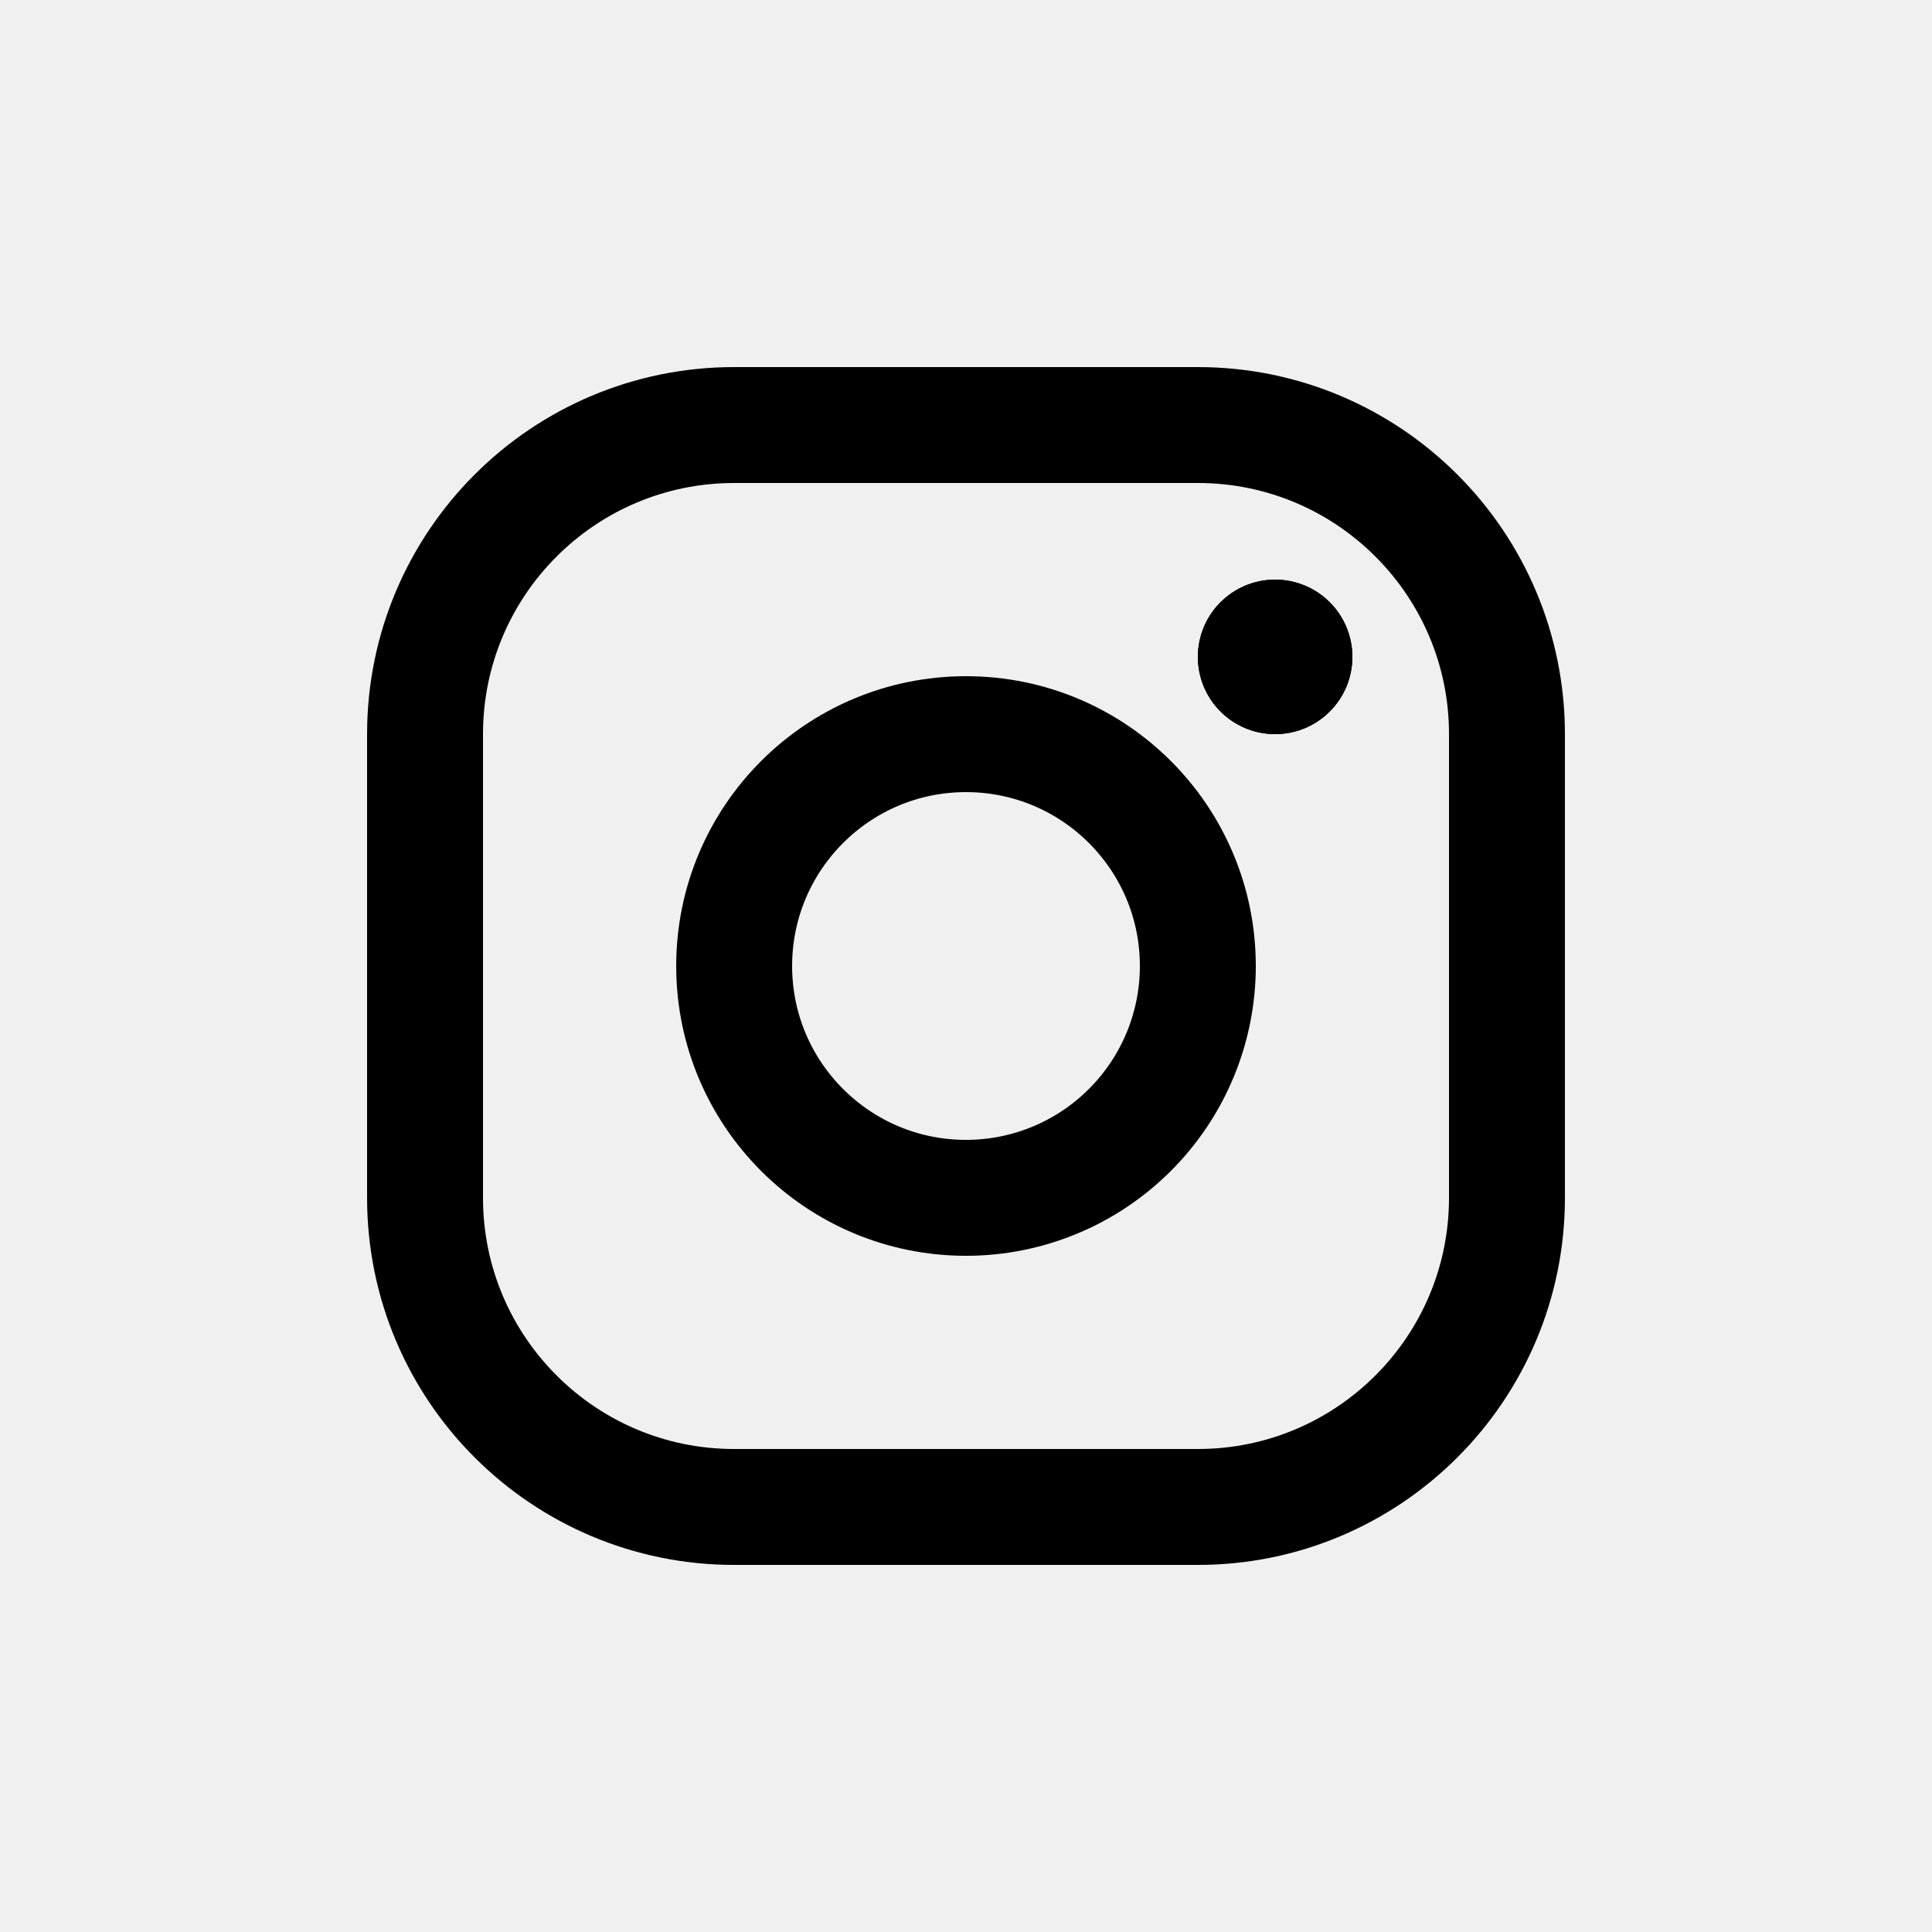
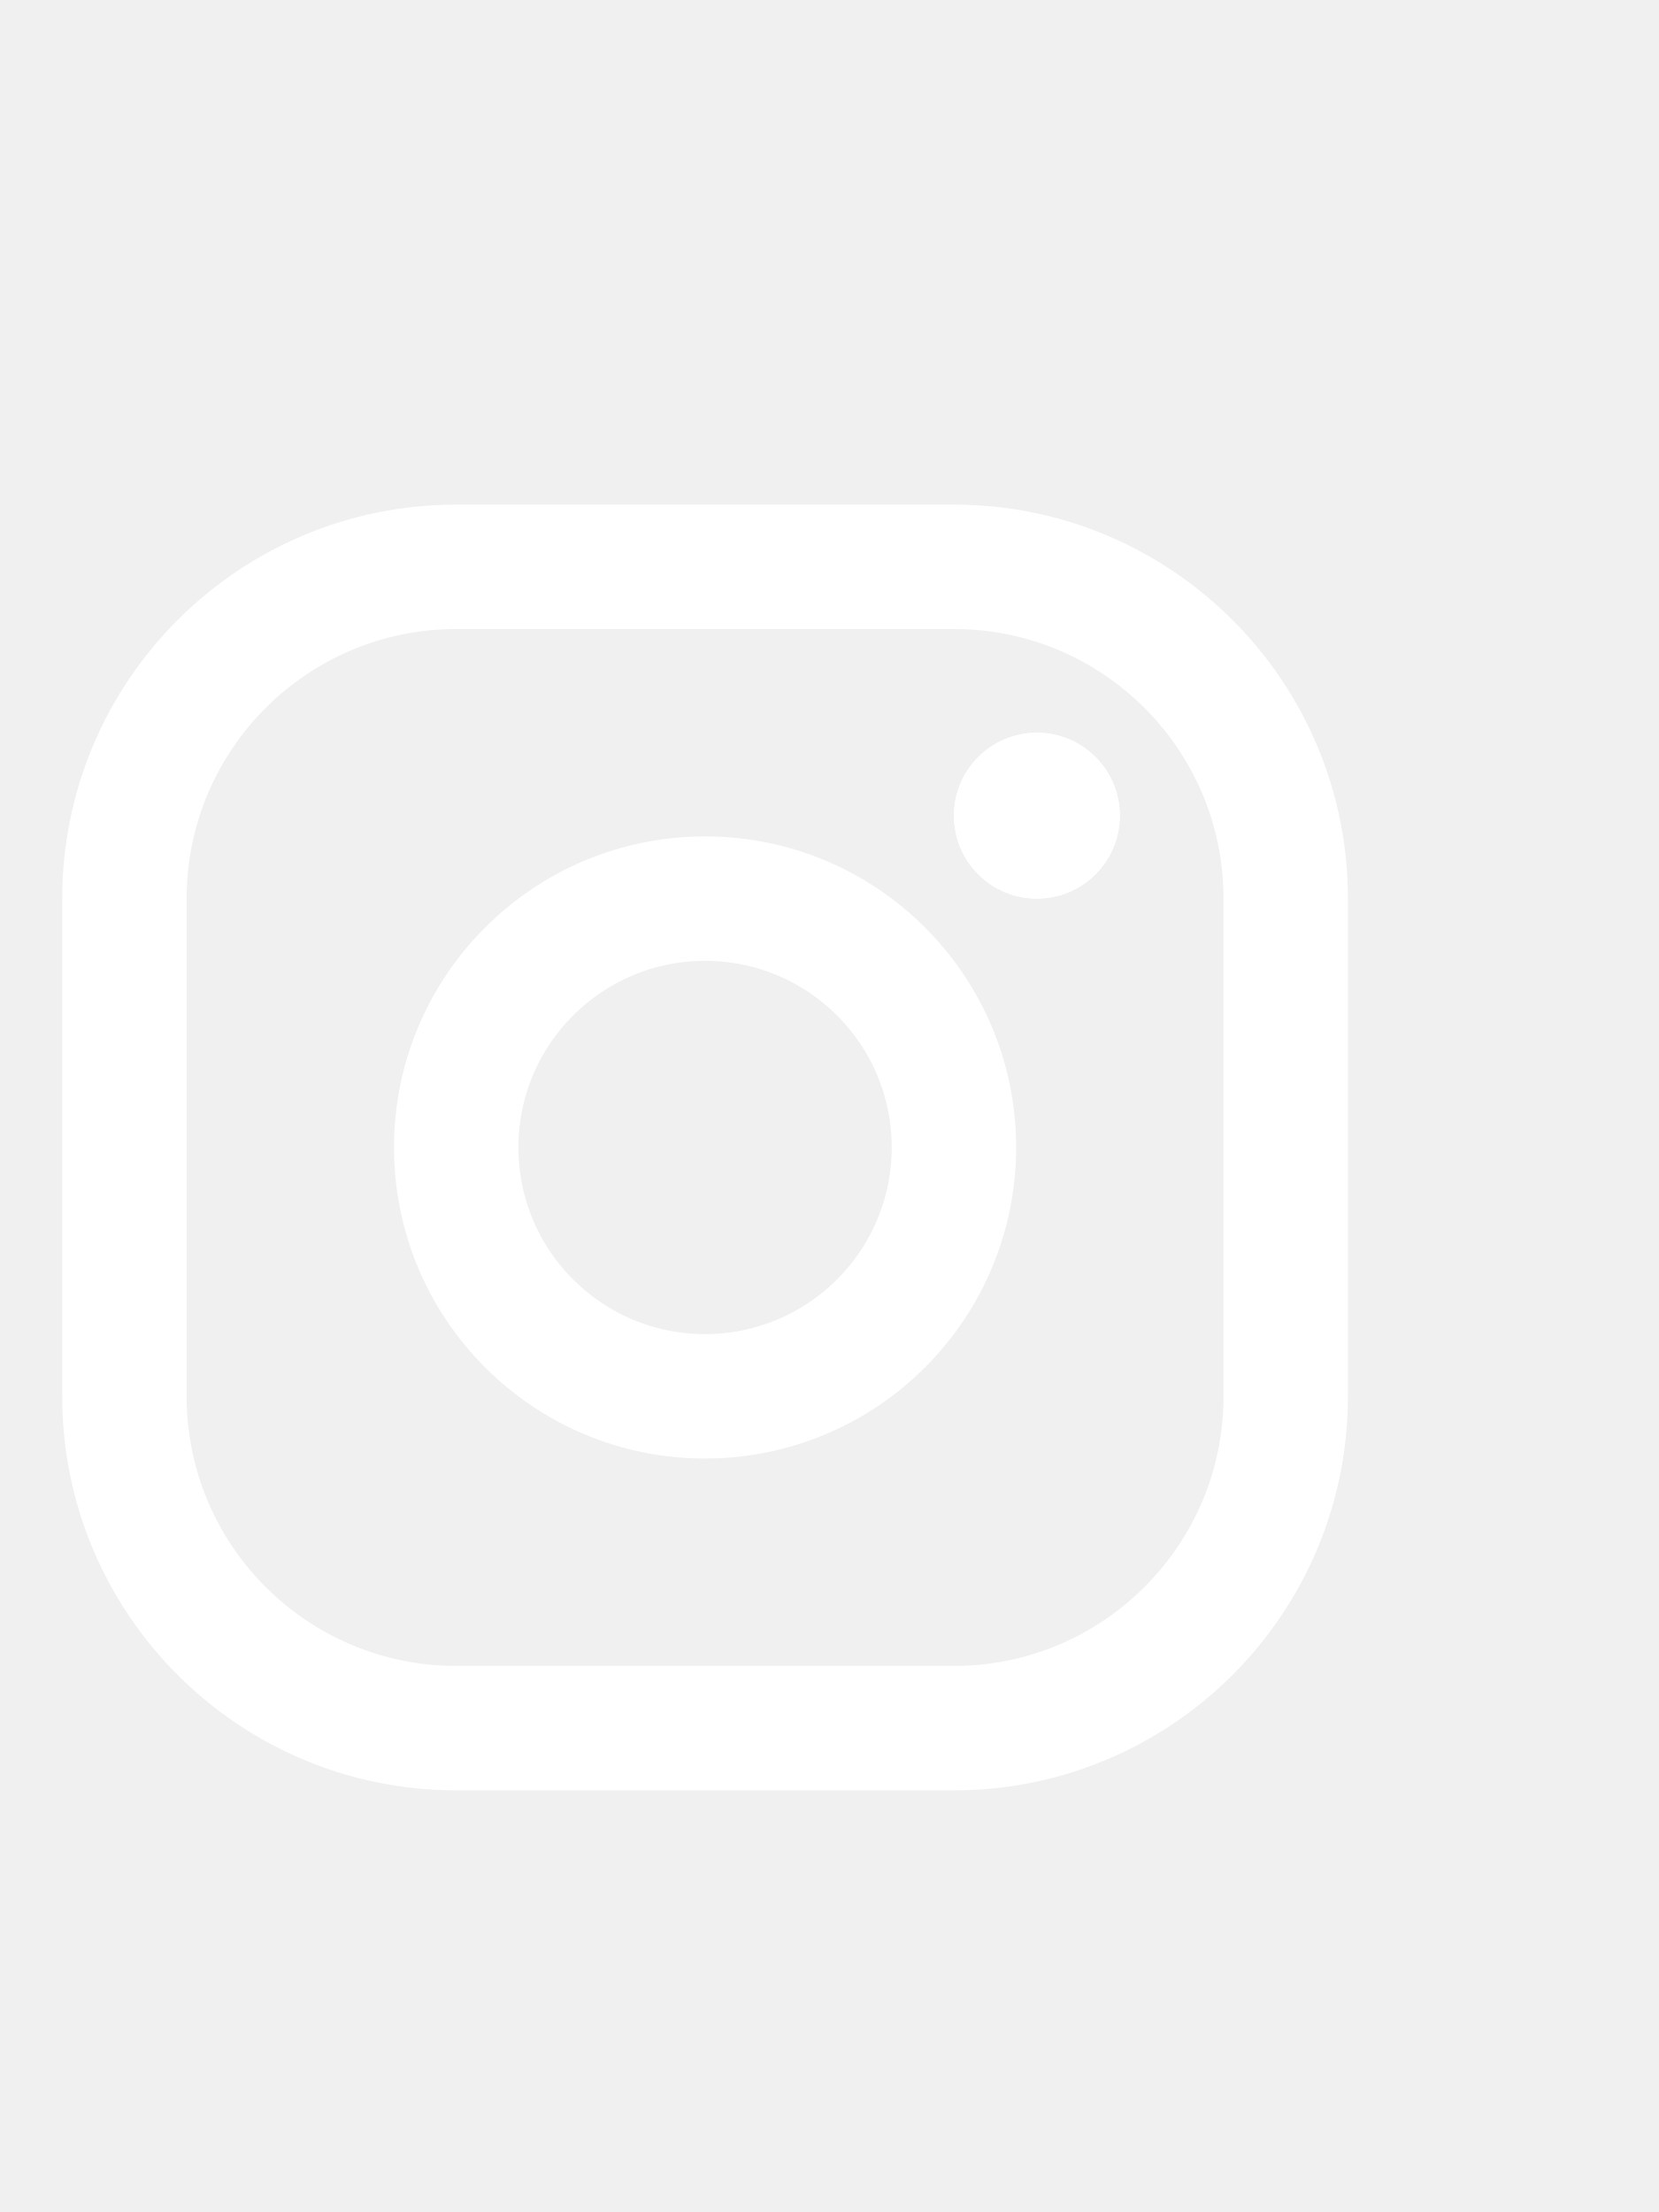
- <svg xmlns="http://www.w3.org/2000/svg" width="800px" height="800px" viewBox="0 -0.5 25 25" fill="none">
-   <path fill-rule="evenodd" clip-rule="evenodd" d="M15.5 5H9.5C7.291 5 5.5 6.791 5.5 9V15C5.5 17.209 7.291 19 9.5 19H15.5C17.709 19 19.5 17.209 19.5 15V9C19.5 6.791 17.709 5 15.5 5Z" stroke="#000000" stroke-width="1.5" stroke-linecap="round" stroke-linejoin="round" />
-   <path fill-rule="evenodd" clip-rule="evenodd" d="M12.5 15C10.843 15 9.5 13.657 9.5 12C9.5 10.343 10.843 9 12.5 9C14.157 9 15.5 10.343 15.5 12C15.5 12.796 15.184 13.559 14.621 14.121C14.059 14.684 13.296 15 12.5 15Z" stroke="#000000" stroke-width="1.5" stroke-linecap="round" stroke-linejoin="round" />
-   <rect x="15.5" y="9" width="2" height="2" rx="1" transform="rotate(-90 15.5 9)" fill="#000000" />
-   <rect x="16" y="8.5" width="1" height="1" rx="0.5" transform="rotate(-90 16 8.5)" stroke="#000000" stroke-linecap="round" />
+ <svg xmlns="http://www.w3.org/2000/svg" width="30px" height="40px" viewBox="4 -1 20 25" fill="none">
+   <path fill-rule="evenodd" clip-rule="evenodd" d="M15.5 5H9.5C7.291 5 5.5 6.791 5.5 9V15C5.5 17.209 7.291 19 9.5 19H15.5C17.709 19 19.5 17.209 19.5 15V9C19.5 6.791 17.709 5 15.5 5Z" stroke="#FFFFFF" stroke-width="1.5" stroke-linecap="round" stroke-linejoin="round" />
+   <path fill-rule="evenodd" clip-rule="evenodd" d="M12.5 15C10.843 15 9.5 13.657 9.5 12C9.5 10.343 10.843 9 12.5 9C14.157 9 15.5 10.343 15.5 12C15.5 12.796 15.184 13.559 14.621 14.121C14.059 14.684 13.296 15 12.5 15Z" stroke="#FFFFFF" stroke-width="1.5" stroke-linecap="round" stroke-linejoin="round" />
+   <rect x="15.5" y="9" width="2" height="2" rx="1" transform="rotate(-90 15.5 9)" fill="#FFFFFF" />
+   <rect x="16" y="8.5" width="1" height="1" rx="0.5" transform="rotate(-90 16 8.5)" stroke="#FFFFFF" stroke-linecap="round" />
</svg>
